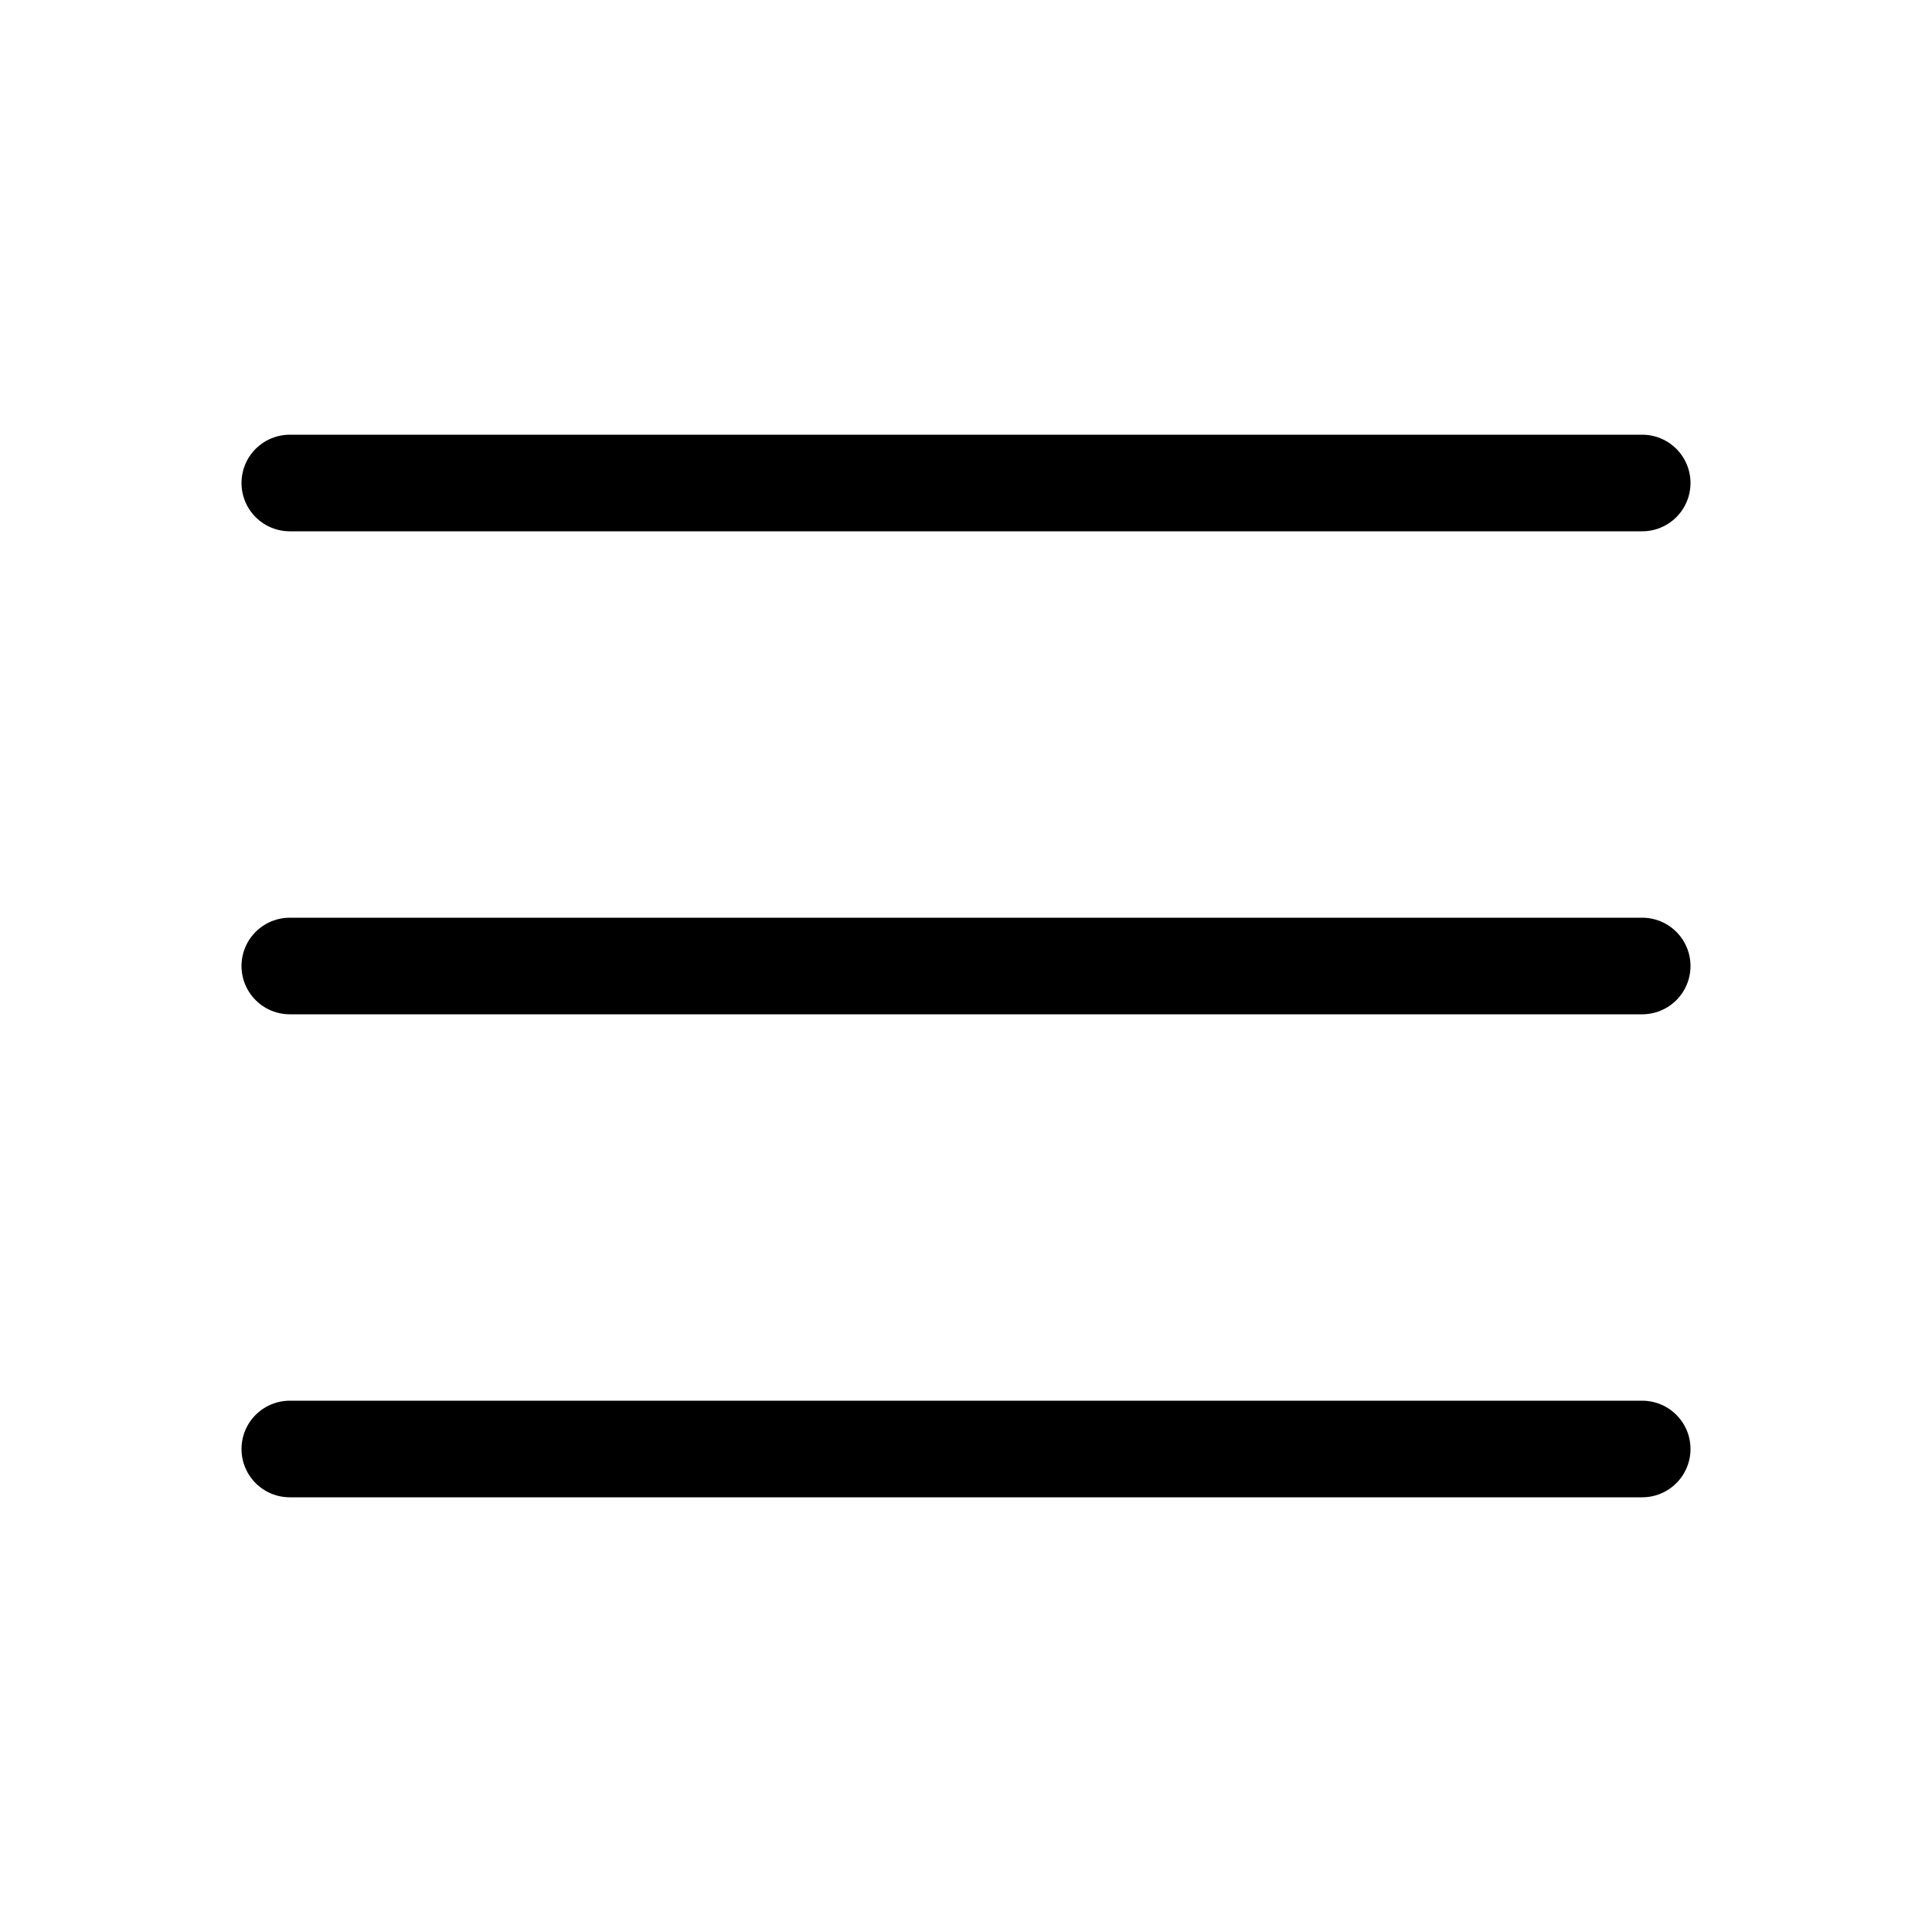
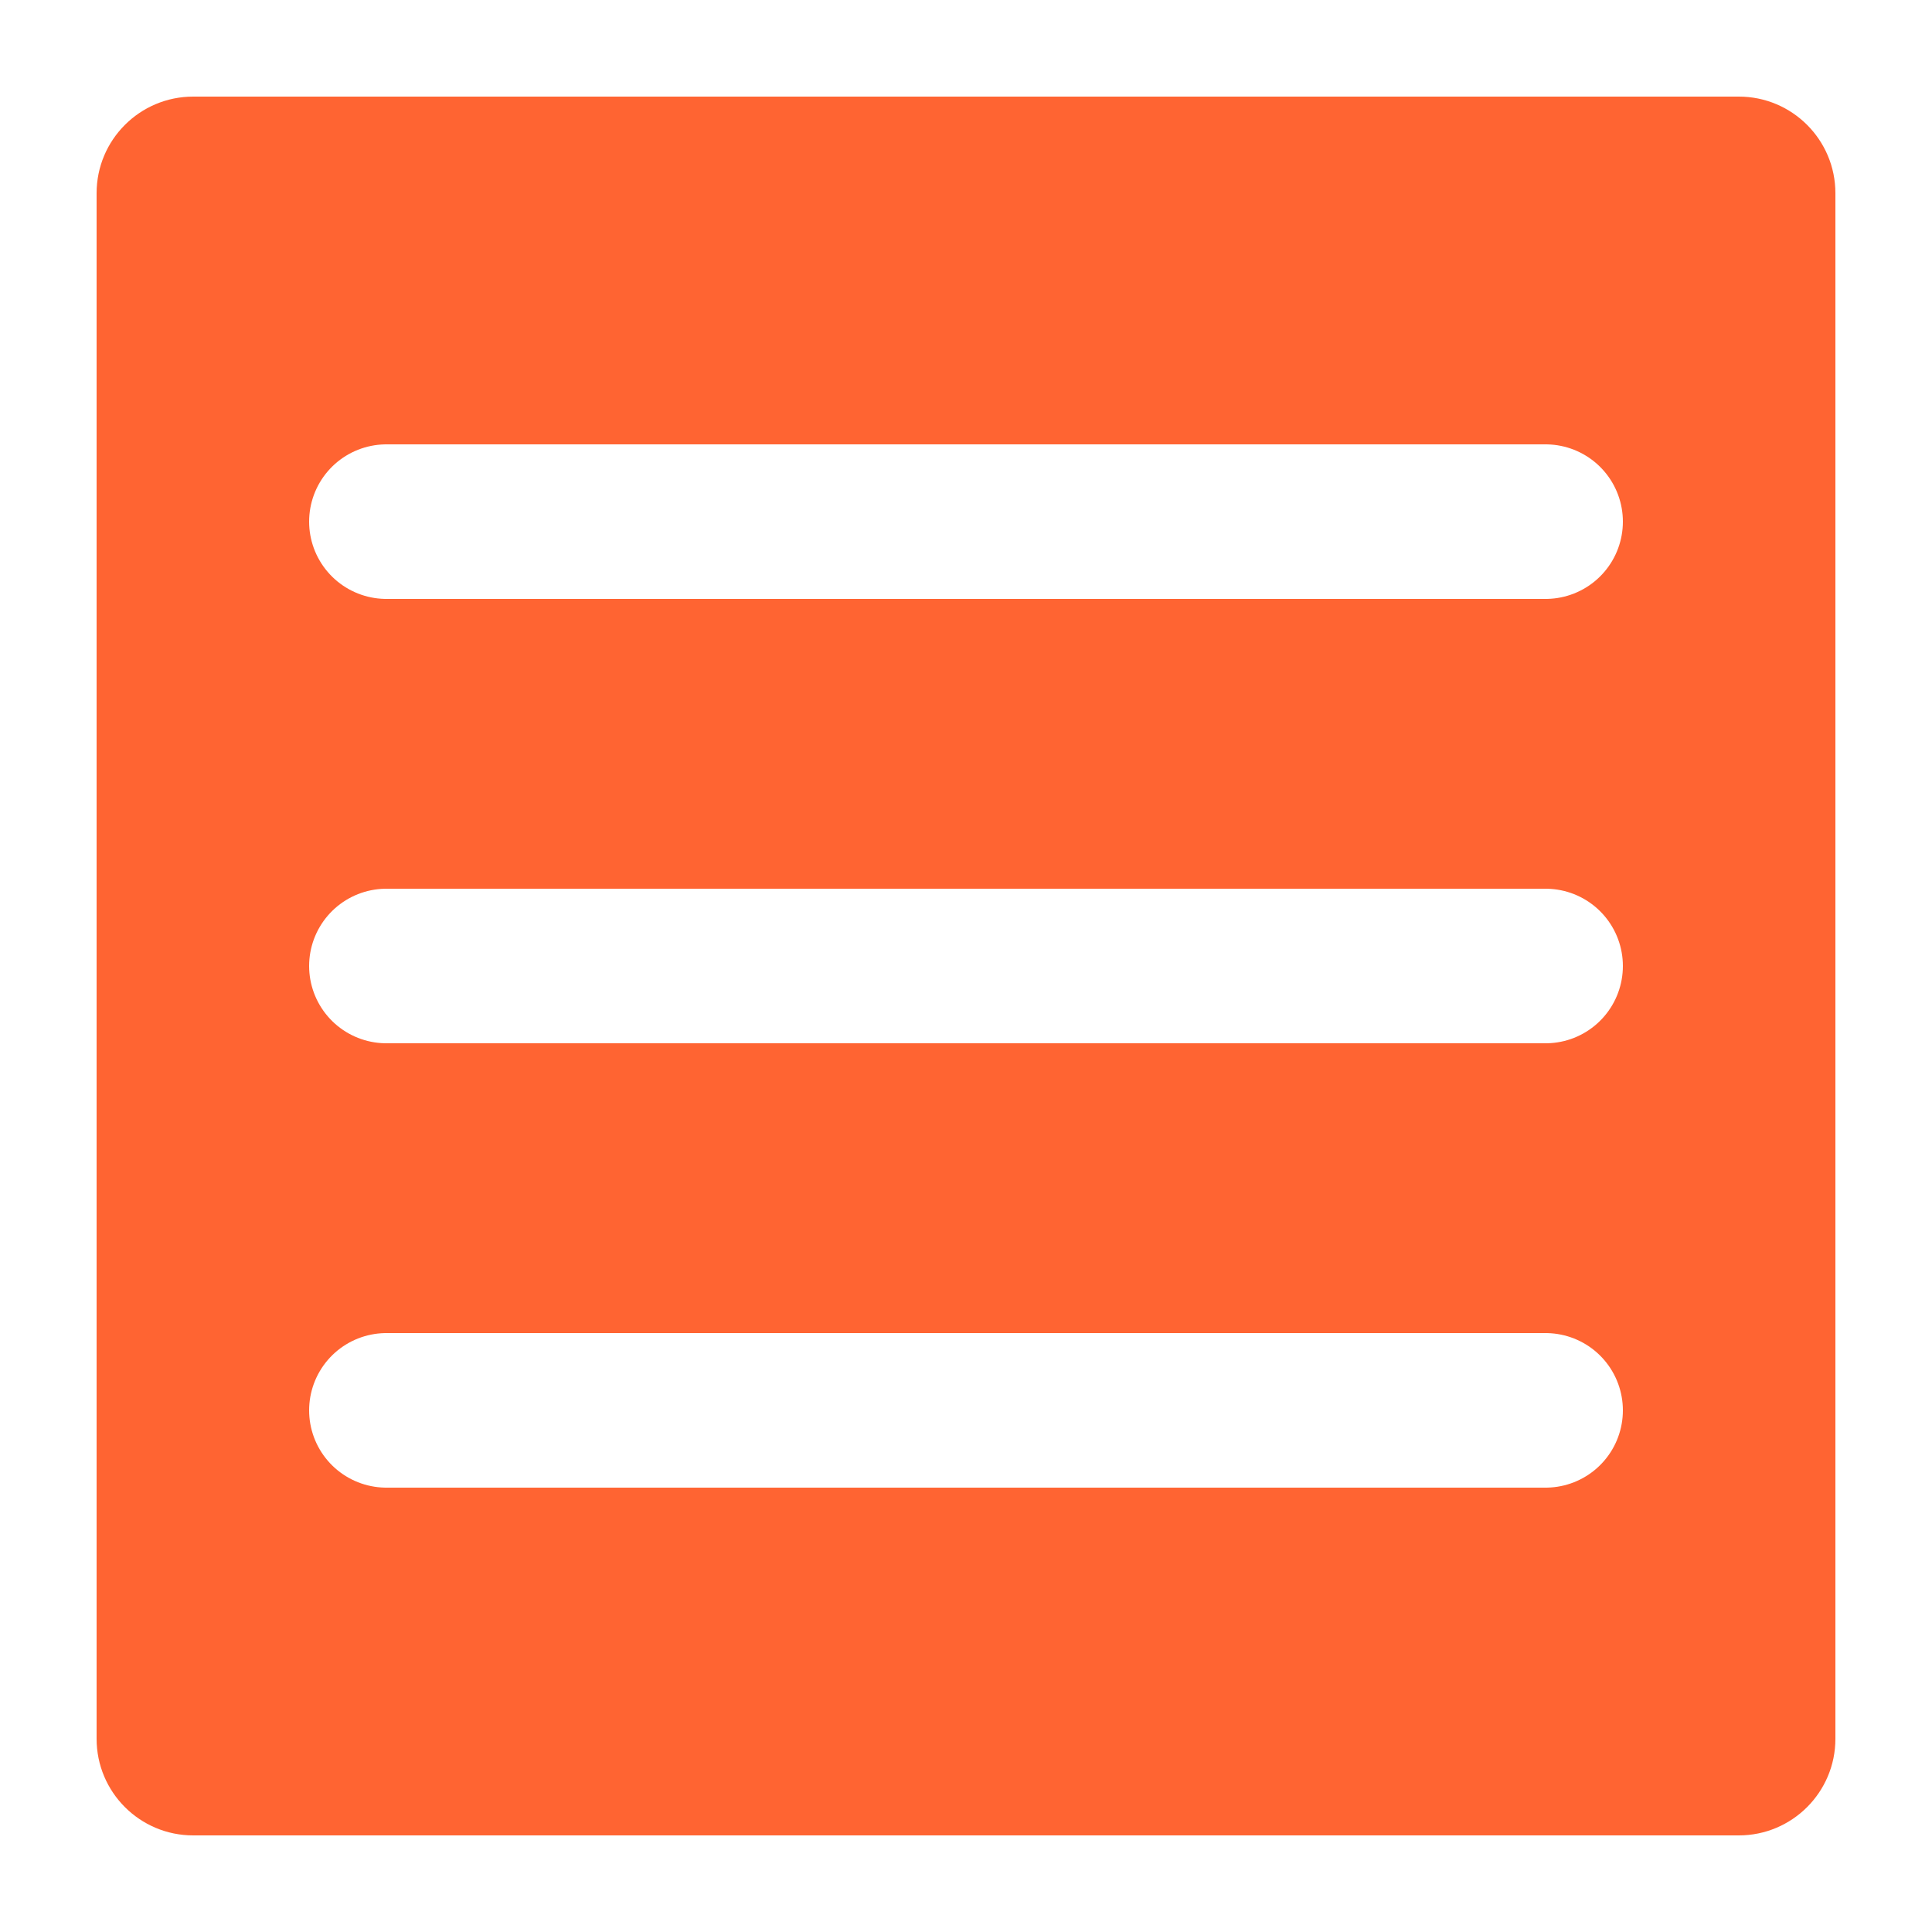
<svg xmlns="http://www.w3.org/2000/svg" version="1.1" viewBox="0 0 100 100">
-   <g stroke="rgb(0,0,0)" stroke-width="5" stroke-linecap="round" stroke-linejoin="round">
-     <line x1="15" y1="25" x2="85" y2="25" />
-     <line x1="15" y1="50" x2="85" y2="50" />
-     <line x1="15" y1="75" x2="85" y2="75" />
+   <rect x="5" y="5" width="90" height="90" rx="5" stroke-width="0" stroke="0" fill="rgb(255,100,50)" />
+   <g stroke="rgb(255,255,255)" stroke-width="8" stroke-linecap="round" stroke-linejoin="round">
+     <line x1="20" y1="27" x2="80" y2="27" />
+     <line x1="20" y1="50" x2="80" y2="50" />
+     <line x1="20" y1="73" x2="80" y2="73" />
  </g>
</svg>
